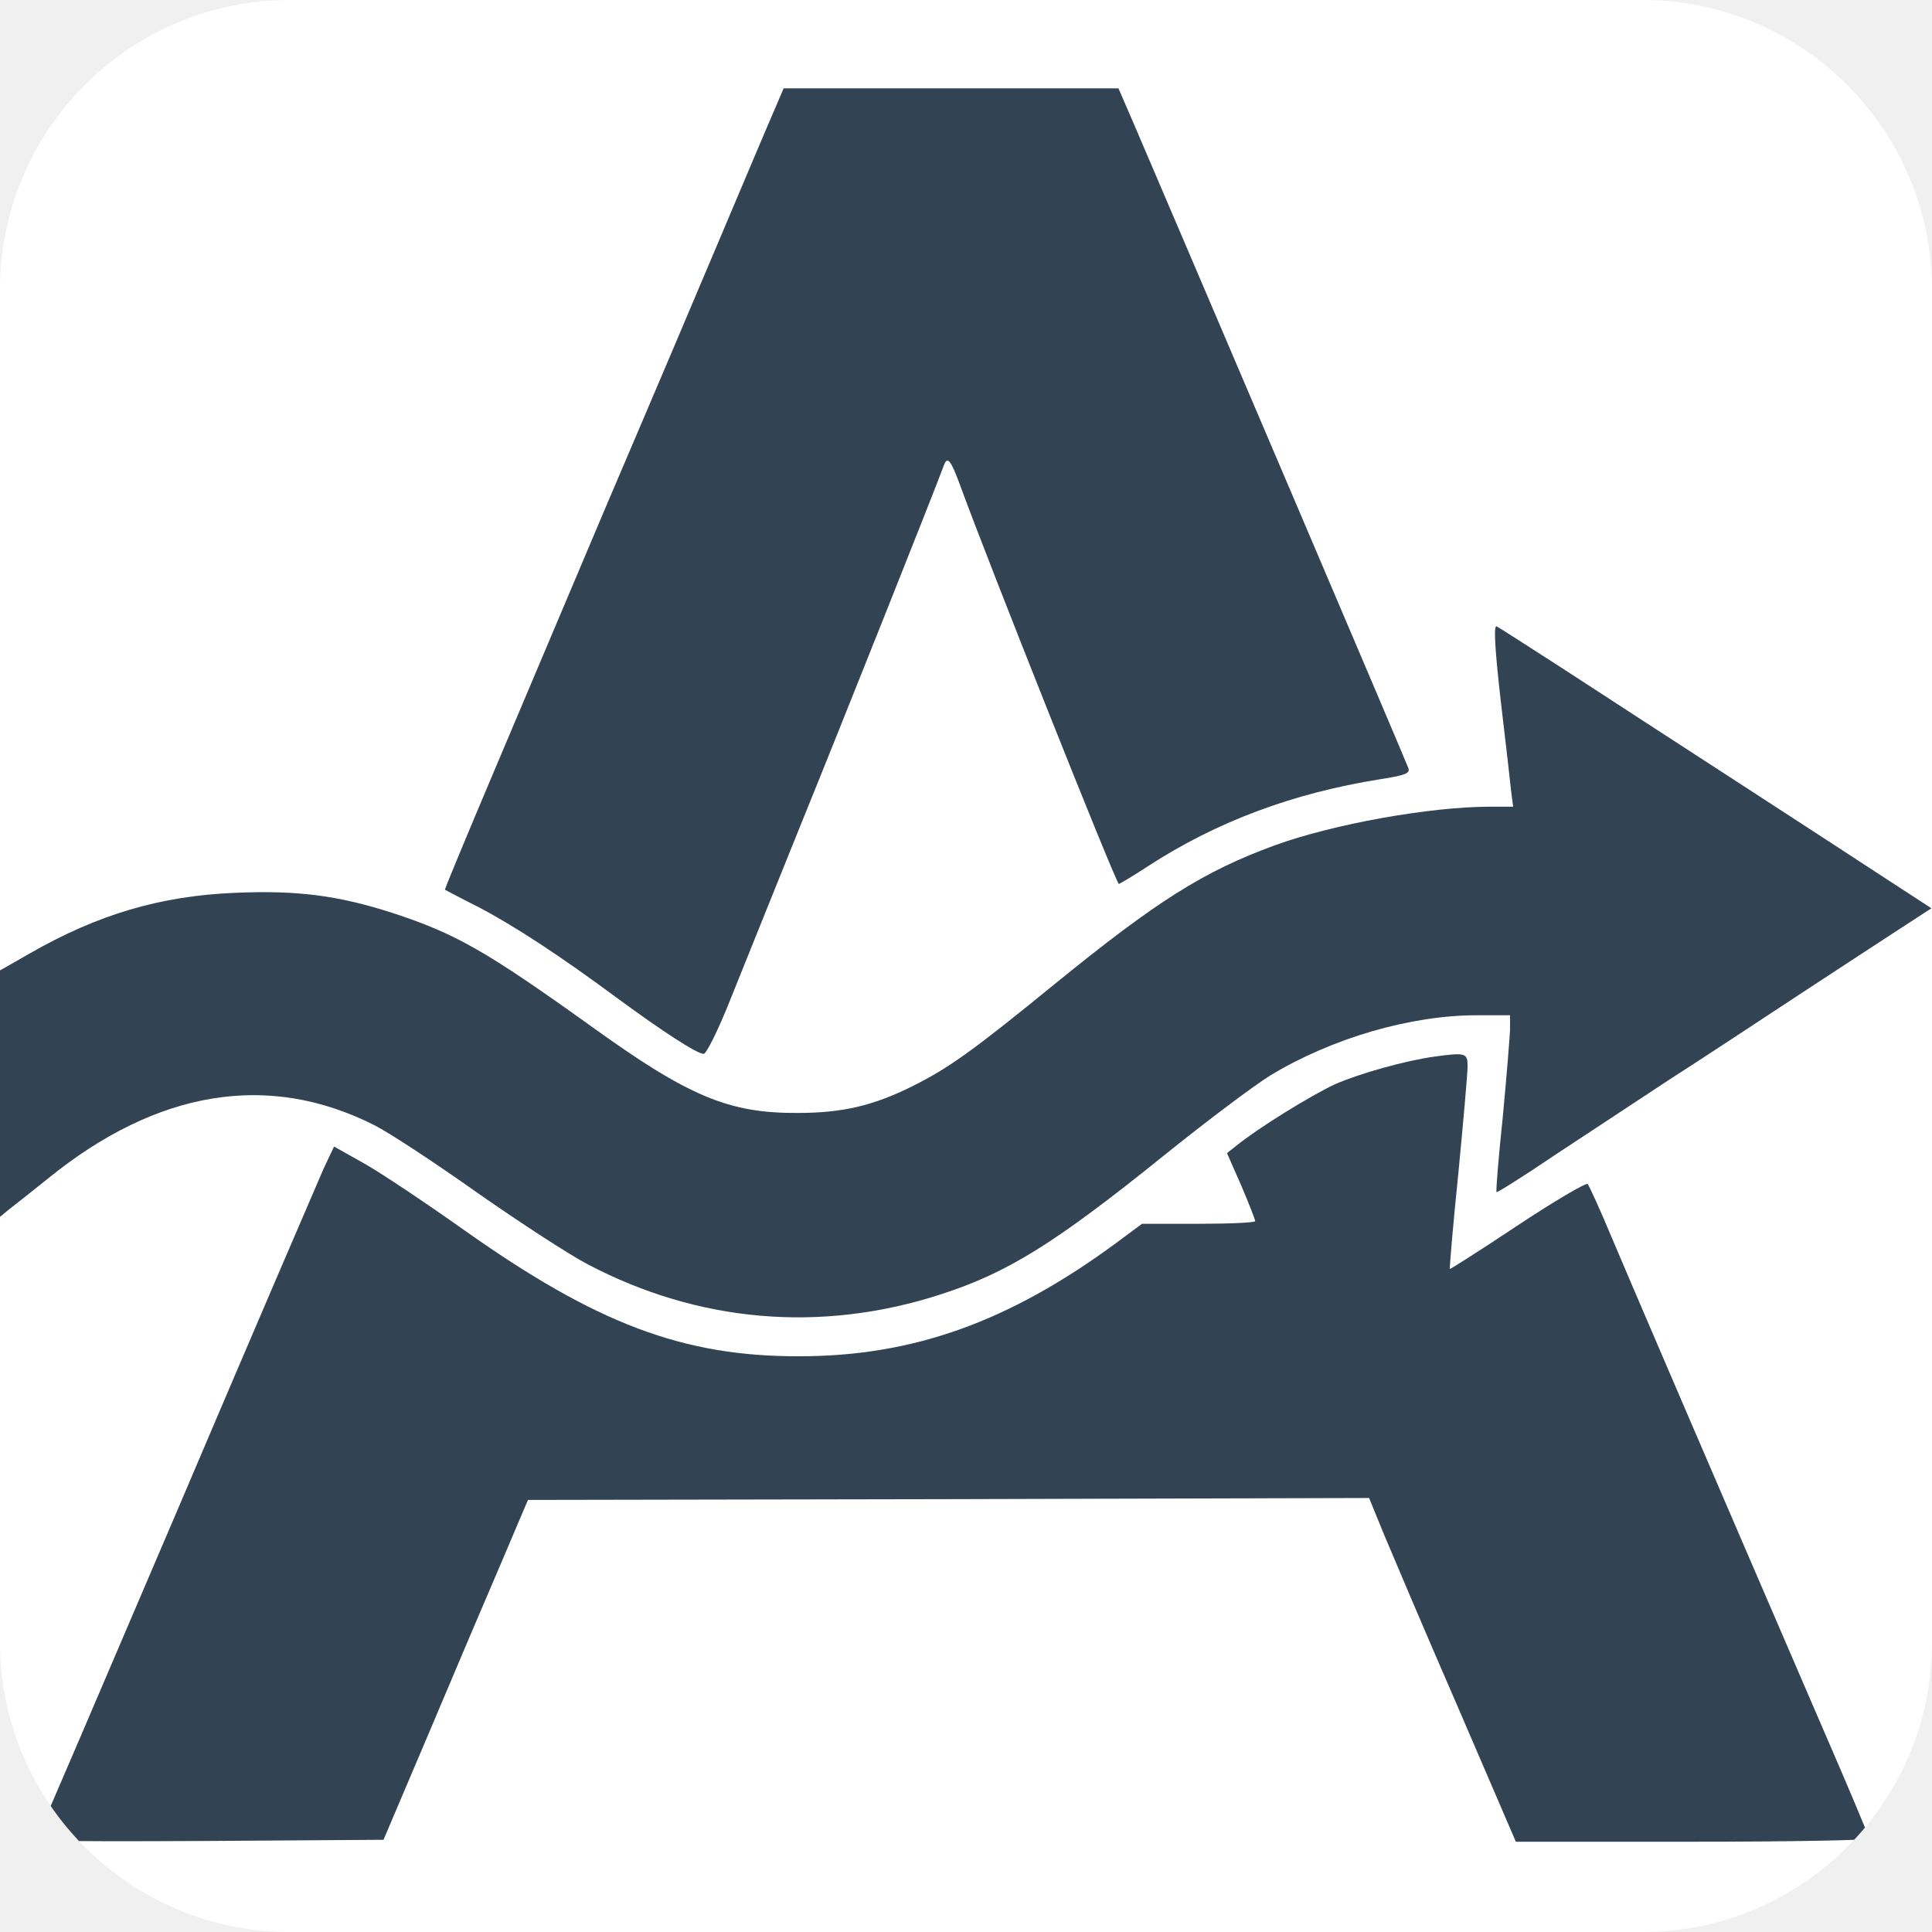
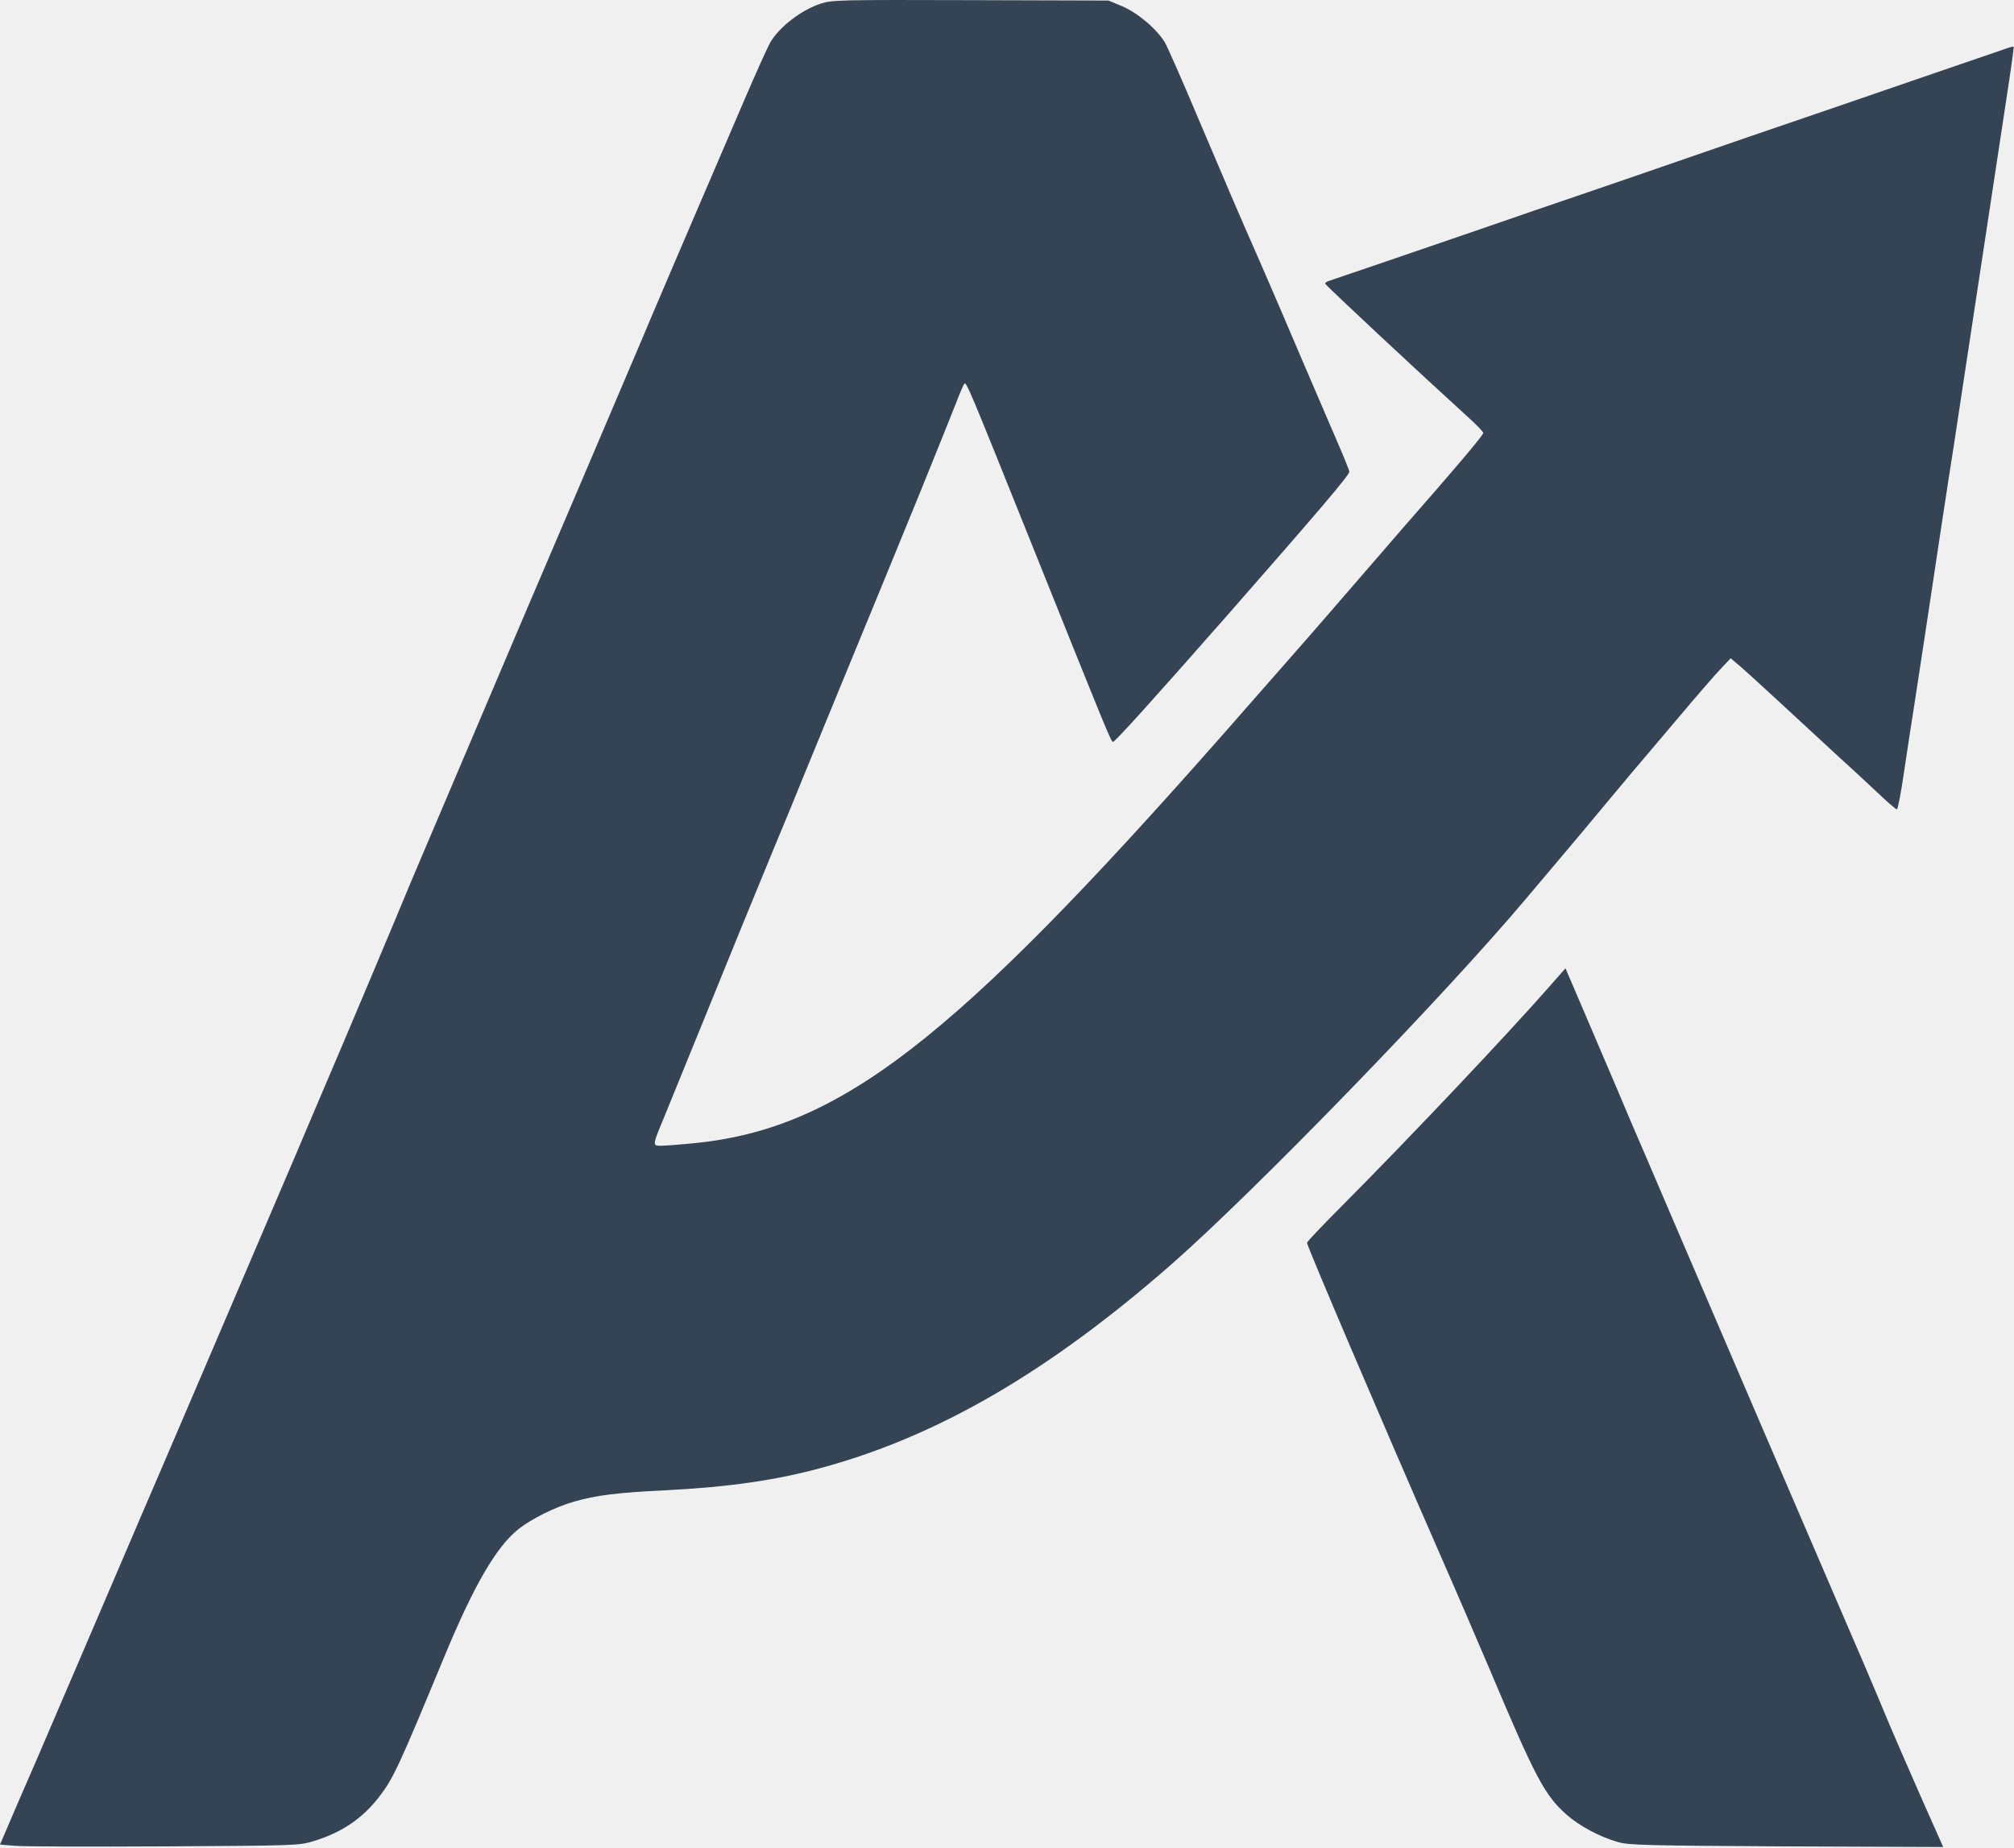
- <svg xmlns="http://www.w3.org/2000/svg" version="1.1" width="1000" height="1000">
-   <g clip-path="url(#SvgjsClipPath1072)">
-     <rect width="1000" height="1000" fill="#ffffff" />
-     <g transform="matrix(1.49925,0,0,1.49925,5.684341886080802e-14,45.72714)">
-       <svg width="667" height="606" viewBox="0 0 667 606" fill="none">
-         <path d="M267.867 6.267C266.267 9.867 257.067 31.6 247.333 54.667C237.6 77.733 225.067 107.2 219.6 120C214.133 132.8 204.8 154.667 198.933 168.667C193.067 182.533 180.4 212.533 170.8 235.2C161.2 257.867 153.467 276.533 153.6 276.667C153.867 276.8 159.067 279.6 165.2 282.667C177.467 289.067 193.733 299.733 213.333 314.267C228.933 325.733 240.667 333.333 242.933 333.333C243.867 333.333 248 325.067 252.267 314.267C256.4 303.867 267.067 277.6 275.733 256C289.733 221.6 323.333 137.2 325.867 130.133C327.067 126.8 328.267 128.4 331.333 136.667C340.667 162.4 385.333 274.667 386.267 274.667C386.533 274.667 391.067 272 396.133 268.667C420.133 253.067 446.4 243.333 476.4 238.533C484.933 237.2 486.8 236.533 486.267 234.8C485.733 233.067 414.8 66.8 391.733 12.933L386.133 -7.21216e-06H328.267H270.533L267.867 6.267Z" fill="#324353" />
-         <path d="M518.133 211.6C519.867 226.133 521.467 240.267 521.733 242.933L522.4 248H514.533C493.733 248 460.267 254 440.133 261.333C415.6 270.267 399.2 280.667 364 309.333C335.733 332.4 327.467 338.267 315.2 344.4C301.6 351.2 290.933 353.733 275.333 353.733C251.6 353.867 237.6 348 204 323.733C167.867 297.867 157.467 291.867 135.467 284.667C116.8 278.667 102.667 276.8 81.2 277.733C55.333 278.8 33.733 285.2 10.267 298.667L0 304.533V347.067V389.6L3.067 387.067C4.8 385.733 10.933 380.933 16.533 376.4C54.267 345.733 92.8 339.467 129.333 358C134.133 360.4 150 370.8 164.667 381.2C179.333 391.467 196.533 402.667 202.933 406C241.2 426.133 283.467 429.733 324.667 416.4C347.867 408.933 364.133 398.8 401.867 368.4C416.4 356.667 432.933 344.267 438.533 340.8C459.867 327.867 487.067 320 509.867 320H521.333V324.933C521.2 327.733 520.133 341.333 518.8 355.333C517.333 369.2 516.4 380.8 516.667 381.067C516.8 381.333 526 375.6 536.8 368.267C547.733 361.067 565.733 349.2 576.667 342C587.733 334.933 607.467 321.867 620.667 313.2C633.867 304.533 649.6 294.267 655.733 290.267L666.8 283.067L650.4 272.4C630.667 259.467 580.267 226.8 567.333 218.4C562.267 215.067 549.067 206.533 538 199.333C527.067 192.267 517.467 186.133 516.667 185.733C515.6 185.467 516.133 194 518.133 211.6Z" fill="#324353" />
-         <path d="M495.333 334.267C485.467 335.6 469.2 340.133 460.8 343.867C452.533 347.733 434.533 358.8 426.8 365.067L423.6 367.6L428.533 378.8C431.2 385.067 433.333 390.533 433.333 391.067C433.333 391.6 424.533 392 413.867 392H394.267L385.467 398.533C348.4 425.867 315.2 437.733 276 437.733C235.867 437.867 205.867 426.533 160 394C147.2 384.933 131.867 374.667 126 371.333L115.333 365.333L111.733 372.933C109.867 377.2 87.067 430.133 61.333 490.667C35.467 551.2 13.867 601.733 13.067 603.067C12 605.2 14.933 605.333 72.133 605.067L132.4 604.667L148.267 567.333C156.933 546.8 168.133 520.4 173.2 508.667L182.267 487.333L327.467 487.067L472.667 486.667L477.733 499.067C480.533 505.733 491.867 532.533 503.067 558.267L523.333 605.333H584.4C617.867 605.333 645.333 604.8 645.333 604.267C645.333 603.733 638.133 586.533 629.2 566C590.933 477.333 563.2 412.8 556.4 396.667C552.4 387.067 548.667 378.933 548.133 378.267C547.6 377.733 536.667 384.133 524 392.533C511.2 401.067 500.667 407.733 500.533 407.6C500.4 407.467 501.6 392.667 503.467 374.667C505.2 356.667 506.667 340 506.667 337.6C506.667 333.067 506 332.8 495.333 334.267Z" fill="#324353" />
-       </svg>
-     </g>
-   </g>
-   <defs>
-     <clipPath id="SvgjsClipPath1072">
-       <rect width="1000" height="1000" x="0" y="0" rx="150" ry="150" />
-     </clipPath>
-   </defs>
+ <svg xmlns="http://www.w3.org/2000/svg" width="1333" height="1223" viewBox="0 0 1333 1223" fill="none">
+   <path d="M543.333 2.365C530.533 6.498 515.867 17.698 509.733 28.231C508 31.298 500 49.031 492 67.698C484 86.365 469.067 121.165 458.8 145.031C448.533 168.898 436.533 197.031 432 207.698C427.6 218.365 404.267 272.898 380.4 329.031C356.4 385.165 331.067 444.498 324.133 461.031C300.8 515.965 284.8 553.565 279.067 567.031C275.867 574.365 268.133 592.898 261.733 608.365C255.333 623.698 239.867 660.365 227.467 689.698C214.933 719.031 200.8 752.365 196 763.698C184.133 791.698 96.267 997.031 93.733 1002.63C92.667 1005.03 80.133 1034.36 65.867 1067.7C51.6 1101.03 32.933 1144.5 24.4 1164.36C15.733 1184.1 6.8 1205.03 4.4 1210.63L0 1220.9L9.6 1221.7C14.8 1222.23 59.2 1222.36 108.4 1222.1C196.267 1221.56 197.867 1221.56 207.467 1218.63C226 1213.03 239.867 1203.7 250.933 1189.3C260.4 1177.03 264 1169.16 293.867 1097.03C313.733 1049.03 328.533 1023.7 343.333 1011.96C352 1005.16 367.6 997.431 379.733 993.965C394.533 989.698 407.867 987.965 441.067 986.365C482.667 984.231 514.133 979.698 545.067 971.165C621.733 950.098 694.8 907.431 775.733 836.498C831.2 787.698 955.067 660.098 1009.73 595.165C1017.07 586.498 1028.8 572.631 1035.73 564.365C1042.67 556.098 1053.87 542.898 1060.4 534.898C1073.87 518.631 1079.2 512.365 1110.4 475.565C1122.4 461.298 1135.2 446.498 1138.8 442.765L1145.47 435.698L1151.6 440.898C1154.93 443.698 1167.6 455.298 1179.73 466.498C1192 477.831 1208.4 493.031 1216.4 500.365C1224.53 507.698 1236.27 518.631 1242.67 524.631C1249.07 530.765 1254.8 535.698 1255.47 535.698C1256.13 535.698 1258.27 524.498 1260.27 510.631C1262.27 496.898 1265.73 474.631 1267.87 461.031C1270 447.431 1274.67 416.231 1278.4 391.698C1282 367.165 1287.2 333.831 1289.6 317.698C1292.13 301.565 1295.2 282.098 1296.27 274.365C1298.8 257.698 1322.13 103.831 1329.73 53.831C1331.6 41.565 1332.93 31.165 1332.8 30.898C1332.53 30.631 1329.6 31.431 1326.4 32.631C1318.27 35.431 1249.33 59.031 1215.73 70.631C1165.47 87.831 1147.33 93.965 1109.73 107.031C1089.2 114.098 1060.4 124.098 1045.73 129.031C1031.07 133.965 1001.33 144.231 979.733 151.698C937.467 166.231 883.2 184.765 879.467 185.965C878.133 186.365 877.067 187.165 877.067 187.698C877.067 188.631 938.667 246.098 970.933 275.431C976.933 280.765 981.733 285.831 981.733 286.498C981.733 288.098 964.133 308.898 928.933 349.031C924.8 353.831 911.333 369.431 898.933 383.698C871.067 415.965 861.067 427.431 810.4 485.031C629.2 690.765 554.933 747.965 457.067 756.898C448.667 757.698 439.733 758.365 437.2 758.365C431.733 758.365 431.867 757.965 439.467 739.698C442.267 732.765 452.267 708.365 461.467 685.698C486 625.298 497.867 596.231 512.4 561.031C519.6 543.831 528 523.431 531.067 515.698C534.267 507.965 543.867 484.631 552.4 463.698C584.667 385.298 591.067 369.831 609.333 325.031C619.6 299.698 630.133 273.565 632.667 267.031C635.2 260.365 637.733 254.498 638.267 253.965C639.6 252.631 641.467 257.031 682.4 359.031C732.267 483.298 735.333 491.031 736.667 491.031C738 491.031 762.933 463.431 812.4 407.165C873.067 337.965 893.067 314.498 893.067 312.231C893.067 311.431 889.733 303.031 885.6 293.565C881.467 284.098 870.4 258.098 860.8 235.831C851.333 213.565 839.2 185.298 833.867 173.165C819.733 141.031 813.6 126.765 792.8 77.698C782.667 53.565 772.8 31.298 771.067 28.231C765.867 19.431 753.2 8.631 742.933 4.231L733.733 0.365L642.4 0.098C556.267 -0.169 550.667 -0.035 543.333 2.365Z" fill="#344454" />
+   <path d="M1026.4 651.965C998.4 683.965 933.067 753.031 888.133 798.231C875.467 810.898 865.067 821.831 865.067 822.631C865.067 824.765 914.8 941.298 951.733 1025.7C963.333 1052.1 978.533 1087.43 985.733 1104.36C1016.27 1176.76 1022.27 1188.1 1036.8 1201.03C1045.2 1208.5 1058.8 1215.83 1071.07 1219.3C1078.27 1221.3 1090.13 1221.56 1182.53 1222.1L1286.13 1222.5L1271.73 1190.1C1263.87 1172.23 1254.4 1150.5 1250.67 1141.7C1241.2 1118.76 1226.8 1085.16 1215.73 1059.7C1206.67 1038.76 1123.2 844.631 1105.73 803.698C1101.2 793.031 1093.87 775.965 1089.47 765.698C1084.93 755.431 1076.4 735.298 1070.4 721.031C1064.27 706.765 1054.13 682.898 1047.73 667.965L1036.13 640.898L1026.4 651.965Z" fill="#344454" />
+   <style>@media (prefers-color-scheme: light) { :root { filter: none; } }
+ @media (prefers-color-scheme: dark) { :root { filter: contrast(0.385) brightness(4.5); } }
+ </style>
</svg>
